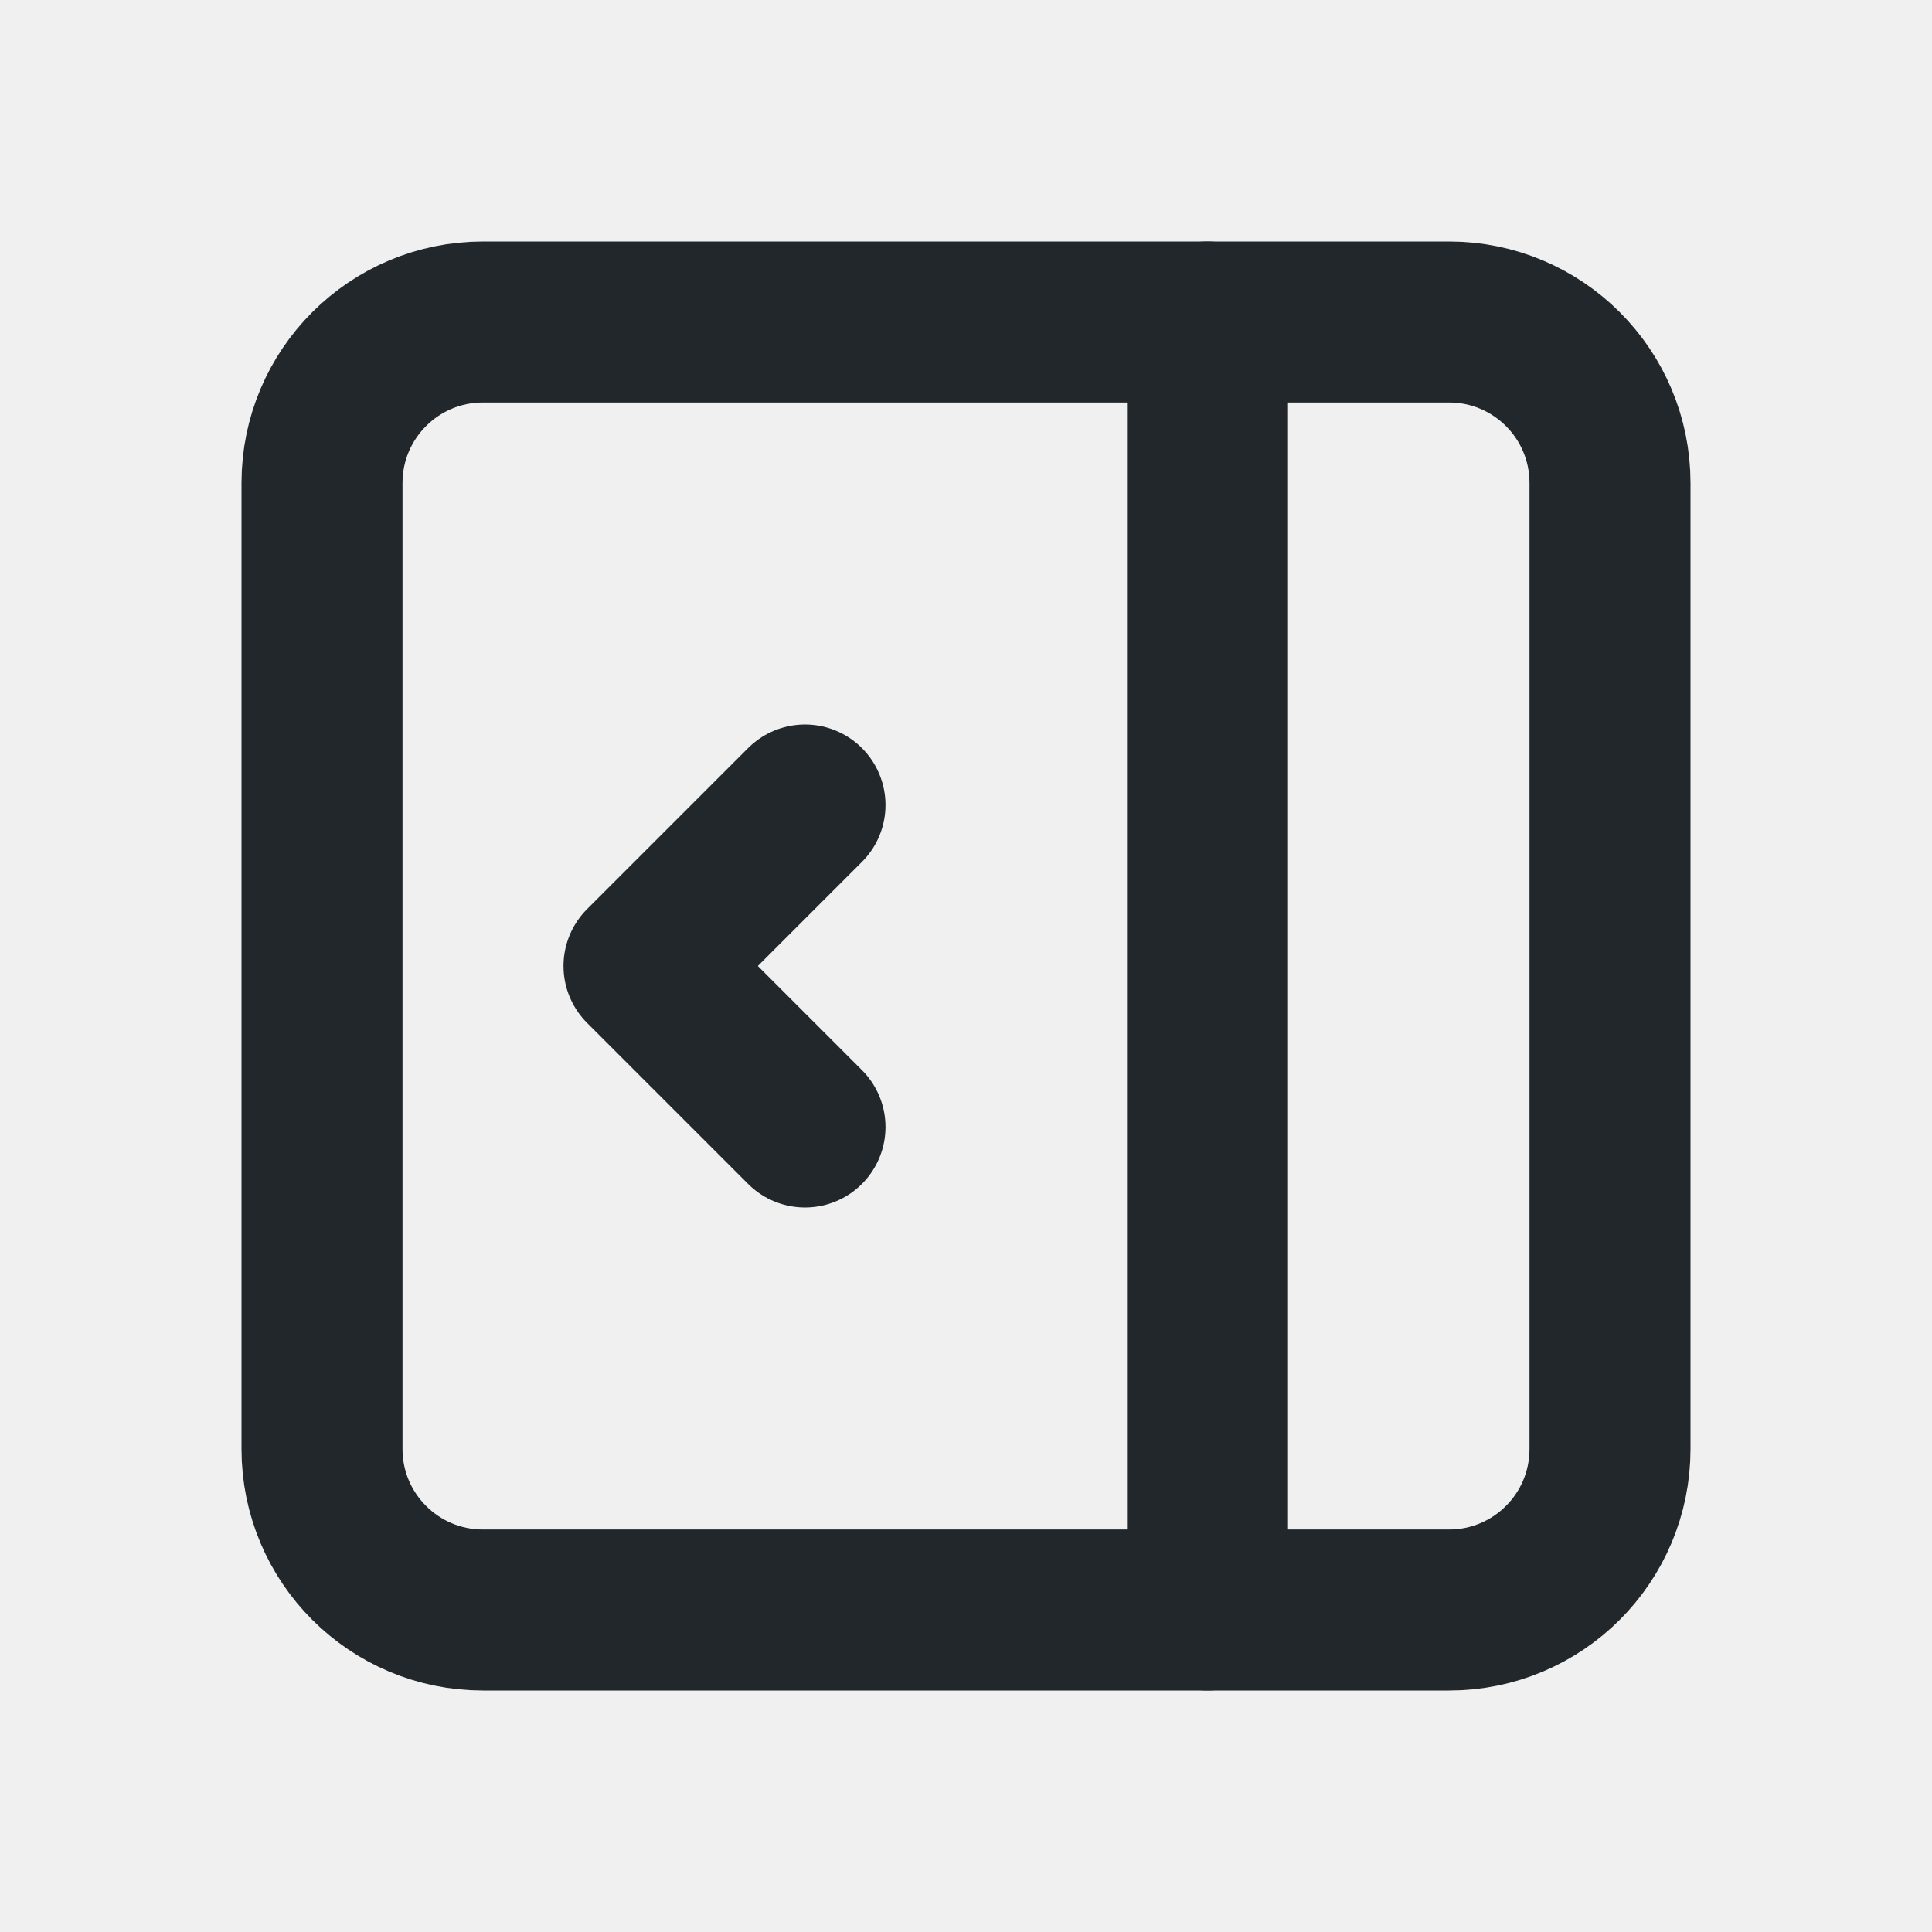
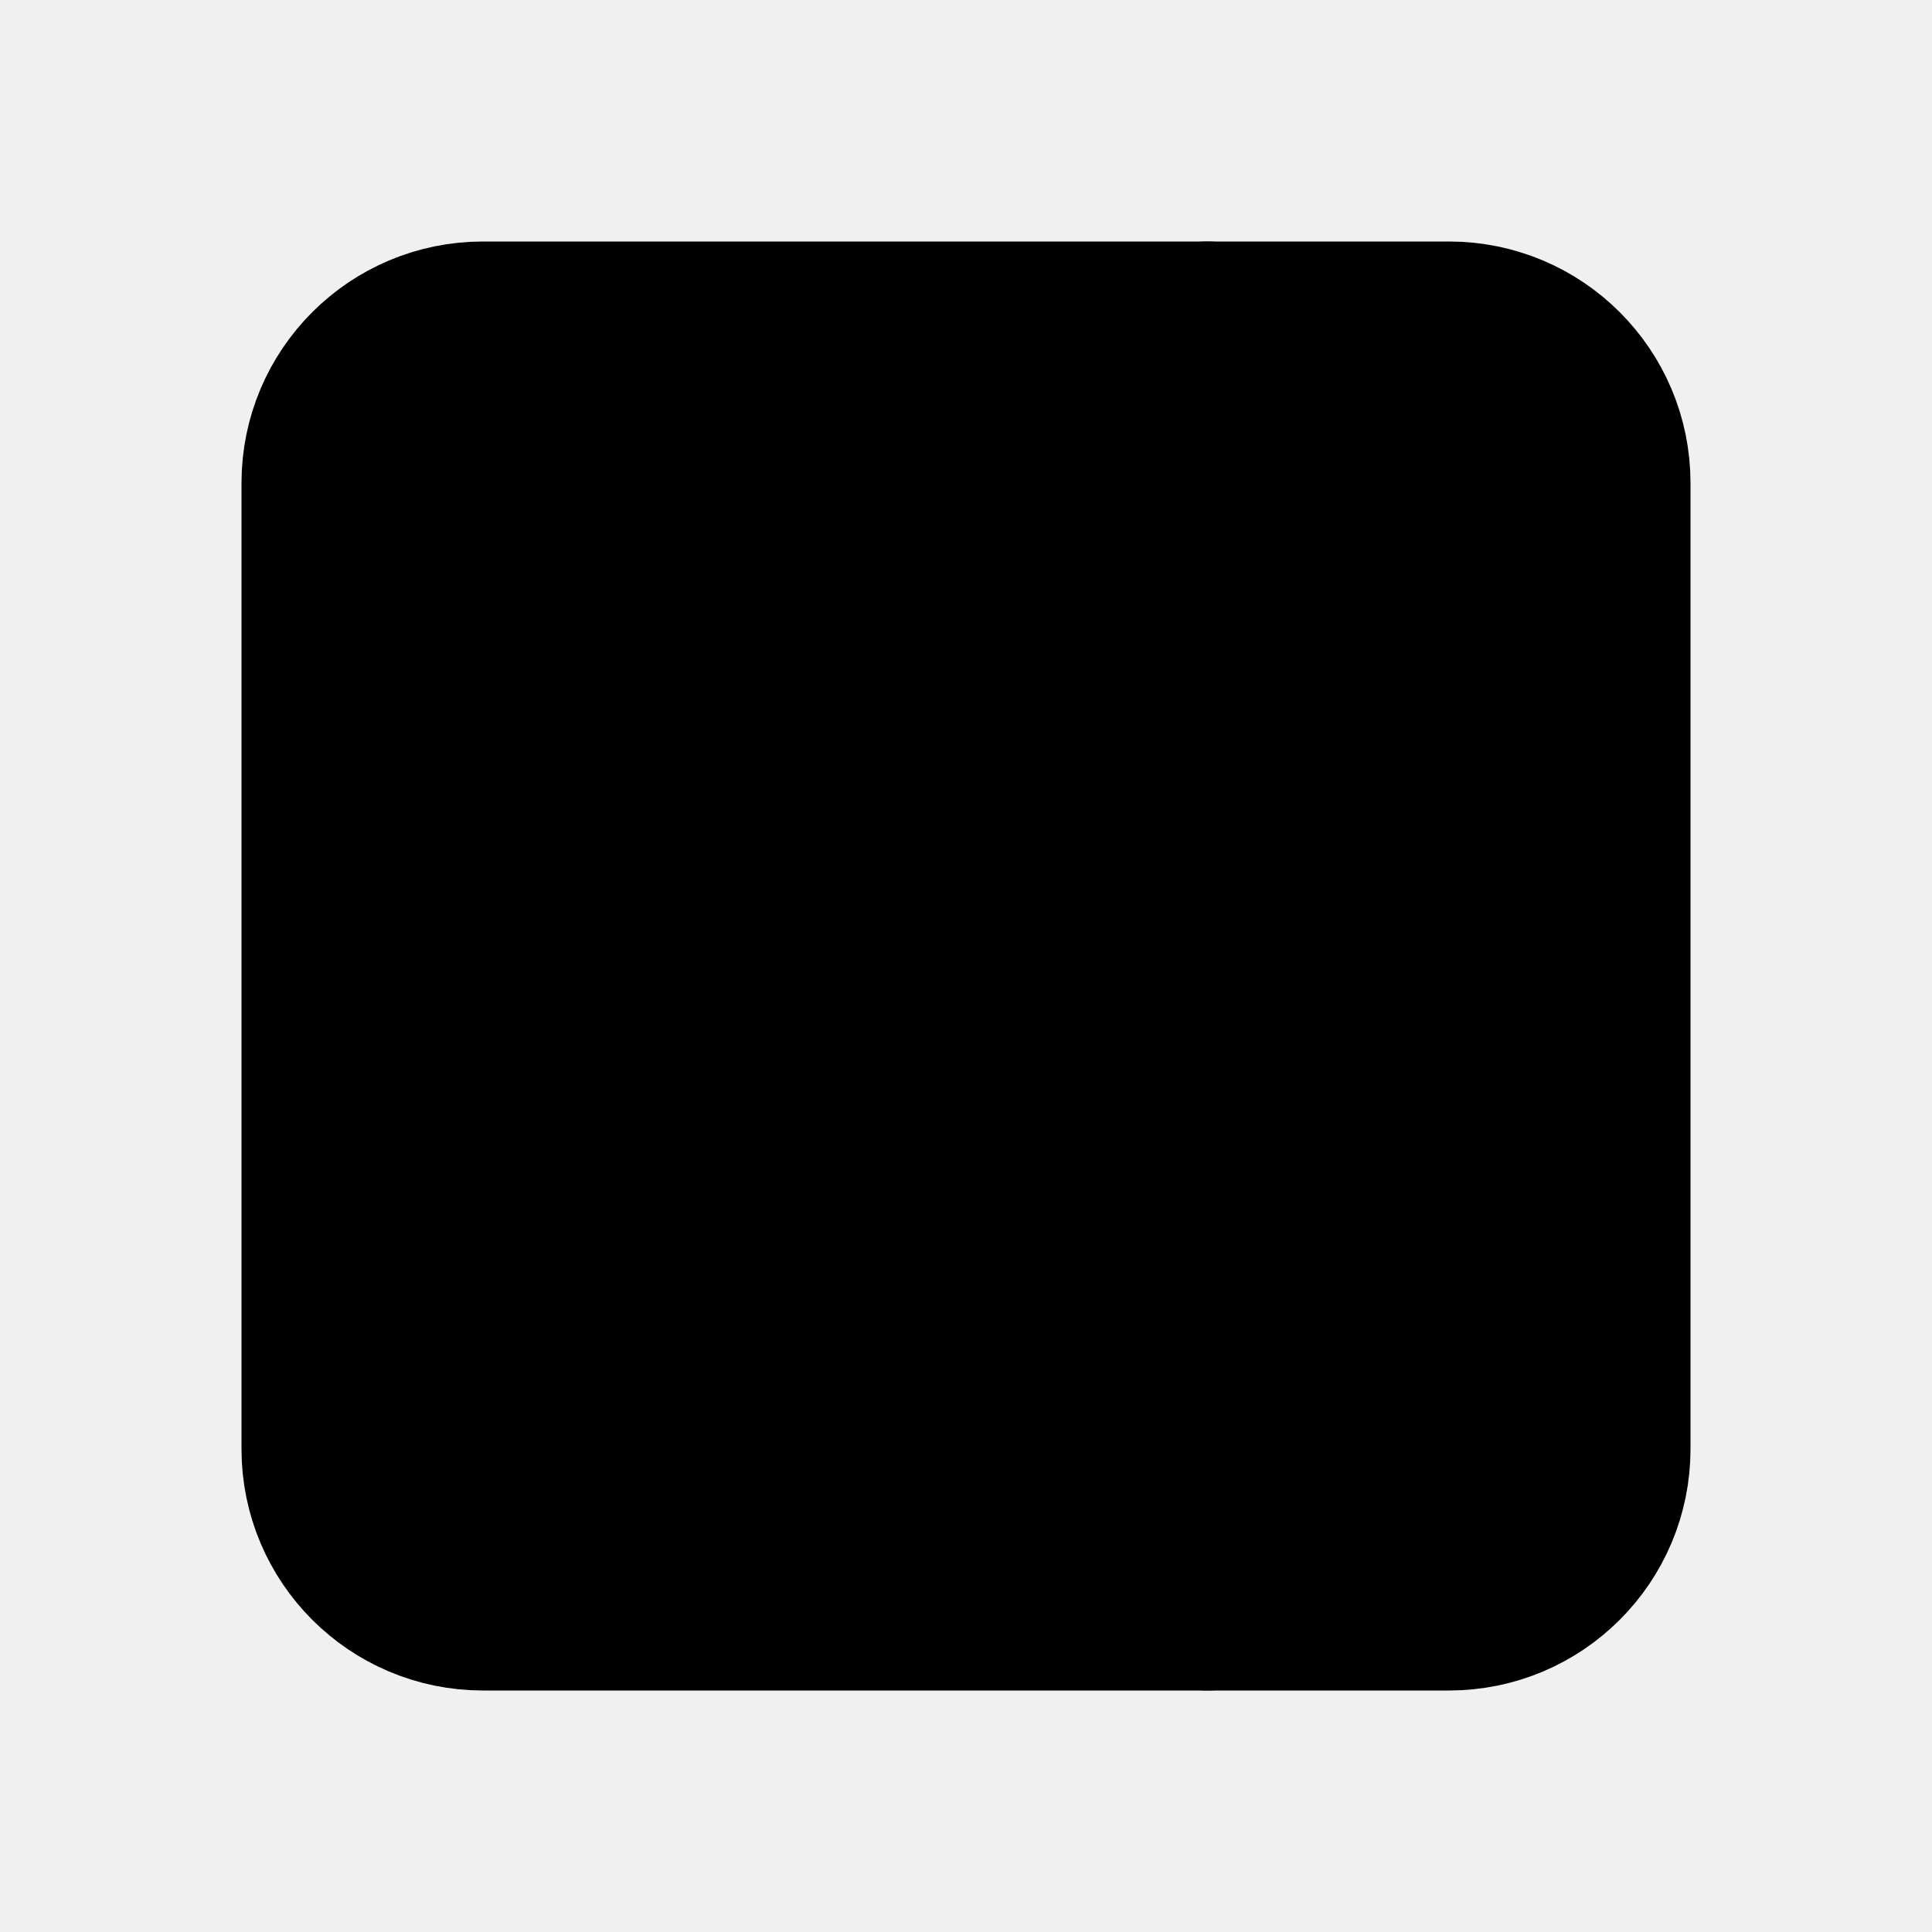
- <svg xmlns="http://www.w3.org/2000/svg" width="24" height="24" viewBox="0 0 24 24" fill="none">
+ <svg xmlns="http://www.w3.org/2000/svg" width="24" height="24" viewBox="0 0 24 24" stroke="currentColor" fill="currentColor">
  <g clip-path="url(#clip0_2_17582)">
-     <path d="M18 4H6C4.895 4 4 4.895 4 6V18C4 19.105 4.895 20 6 20H18C19.105 20 20 19.105 20 18V6C20 4.895 19.105 4 18 4Z" stroke="#21272A" stroke-width="2" stroke-linecap="round" stroke-linejoin="round" />
-     <path d="M15 4V20" stroke="#21272A" stroke-width="2" stroke-linecap="round" stroke-linejoin="round" />
-     <path d="M10 10L8 12L10 14" stroke="#21272A" stroke-width="2" stroke-linecap="round" stroke-linejoin="round" />
+     <path d="M18 4H6C4.895 4 4 4.895 4 6V18C4 19.105 4.895 20 6 20H18C19.105 20 20 19.105 20 18V6C20 4.895 19.105 4 18 4Z" stroke-width="2" stroke-linecap="round" stroke-linejoin="round" />
+     <path d="M15 4V20" stroke-width="2" stroke-linecap="round" stroke-linejoin="round" />
+     <path d="M10 10L8 12L10 14" stroke-width="2" stroke-linecap="round" stroke-linejoin="round" />
  </g>
  <defs>
    <clipPath id="clip0_2_17582">
-       <rect width="24" height="24" fill="white" />
+       <rect width="24" height="24" />
    </clipPath>
  </defs>
</svg>
